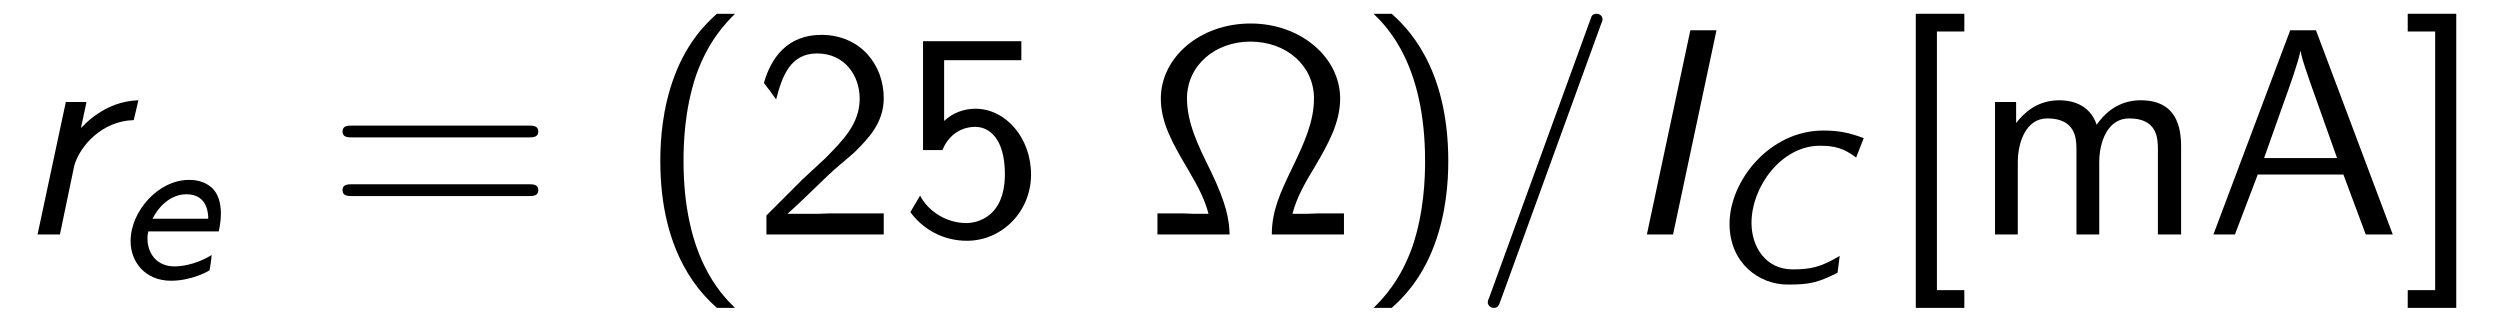
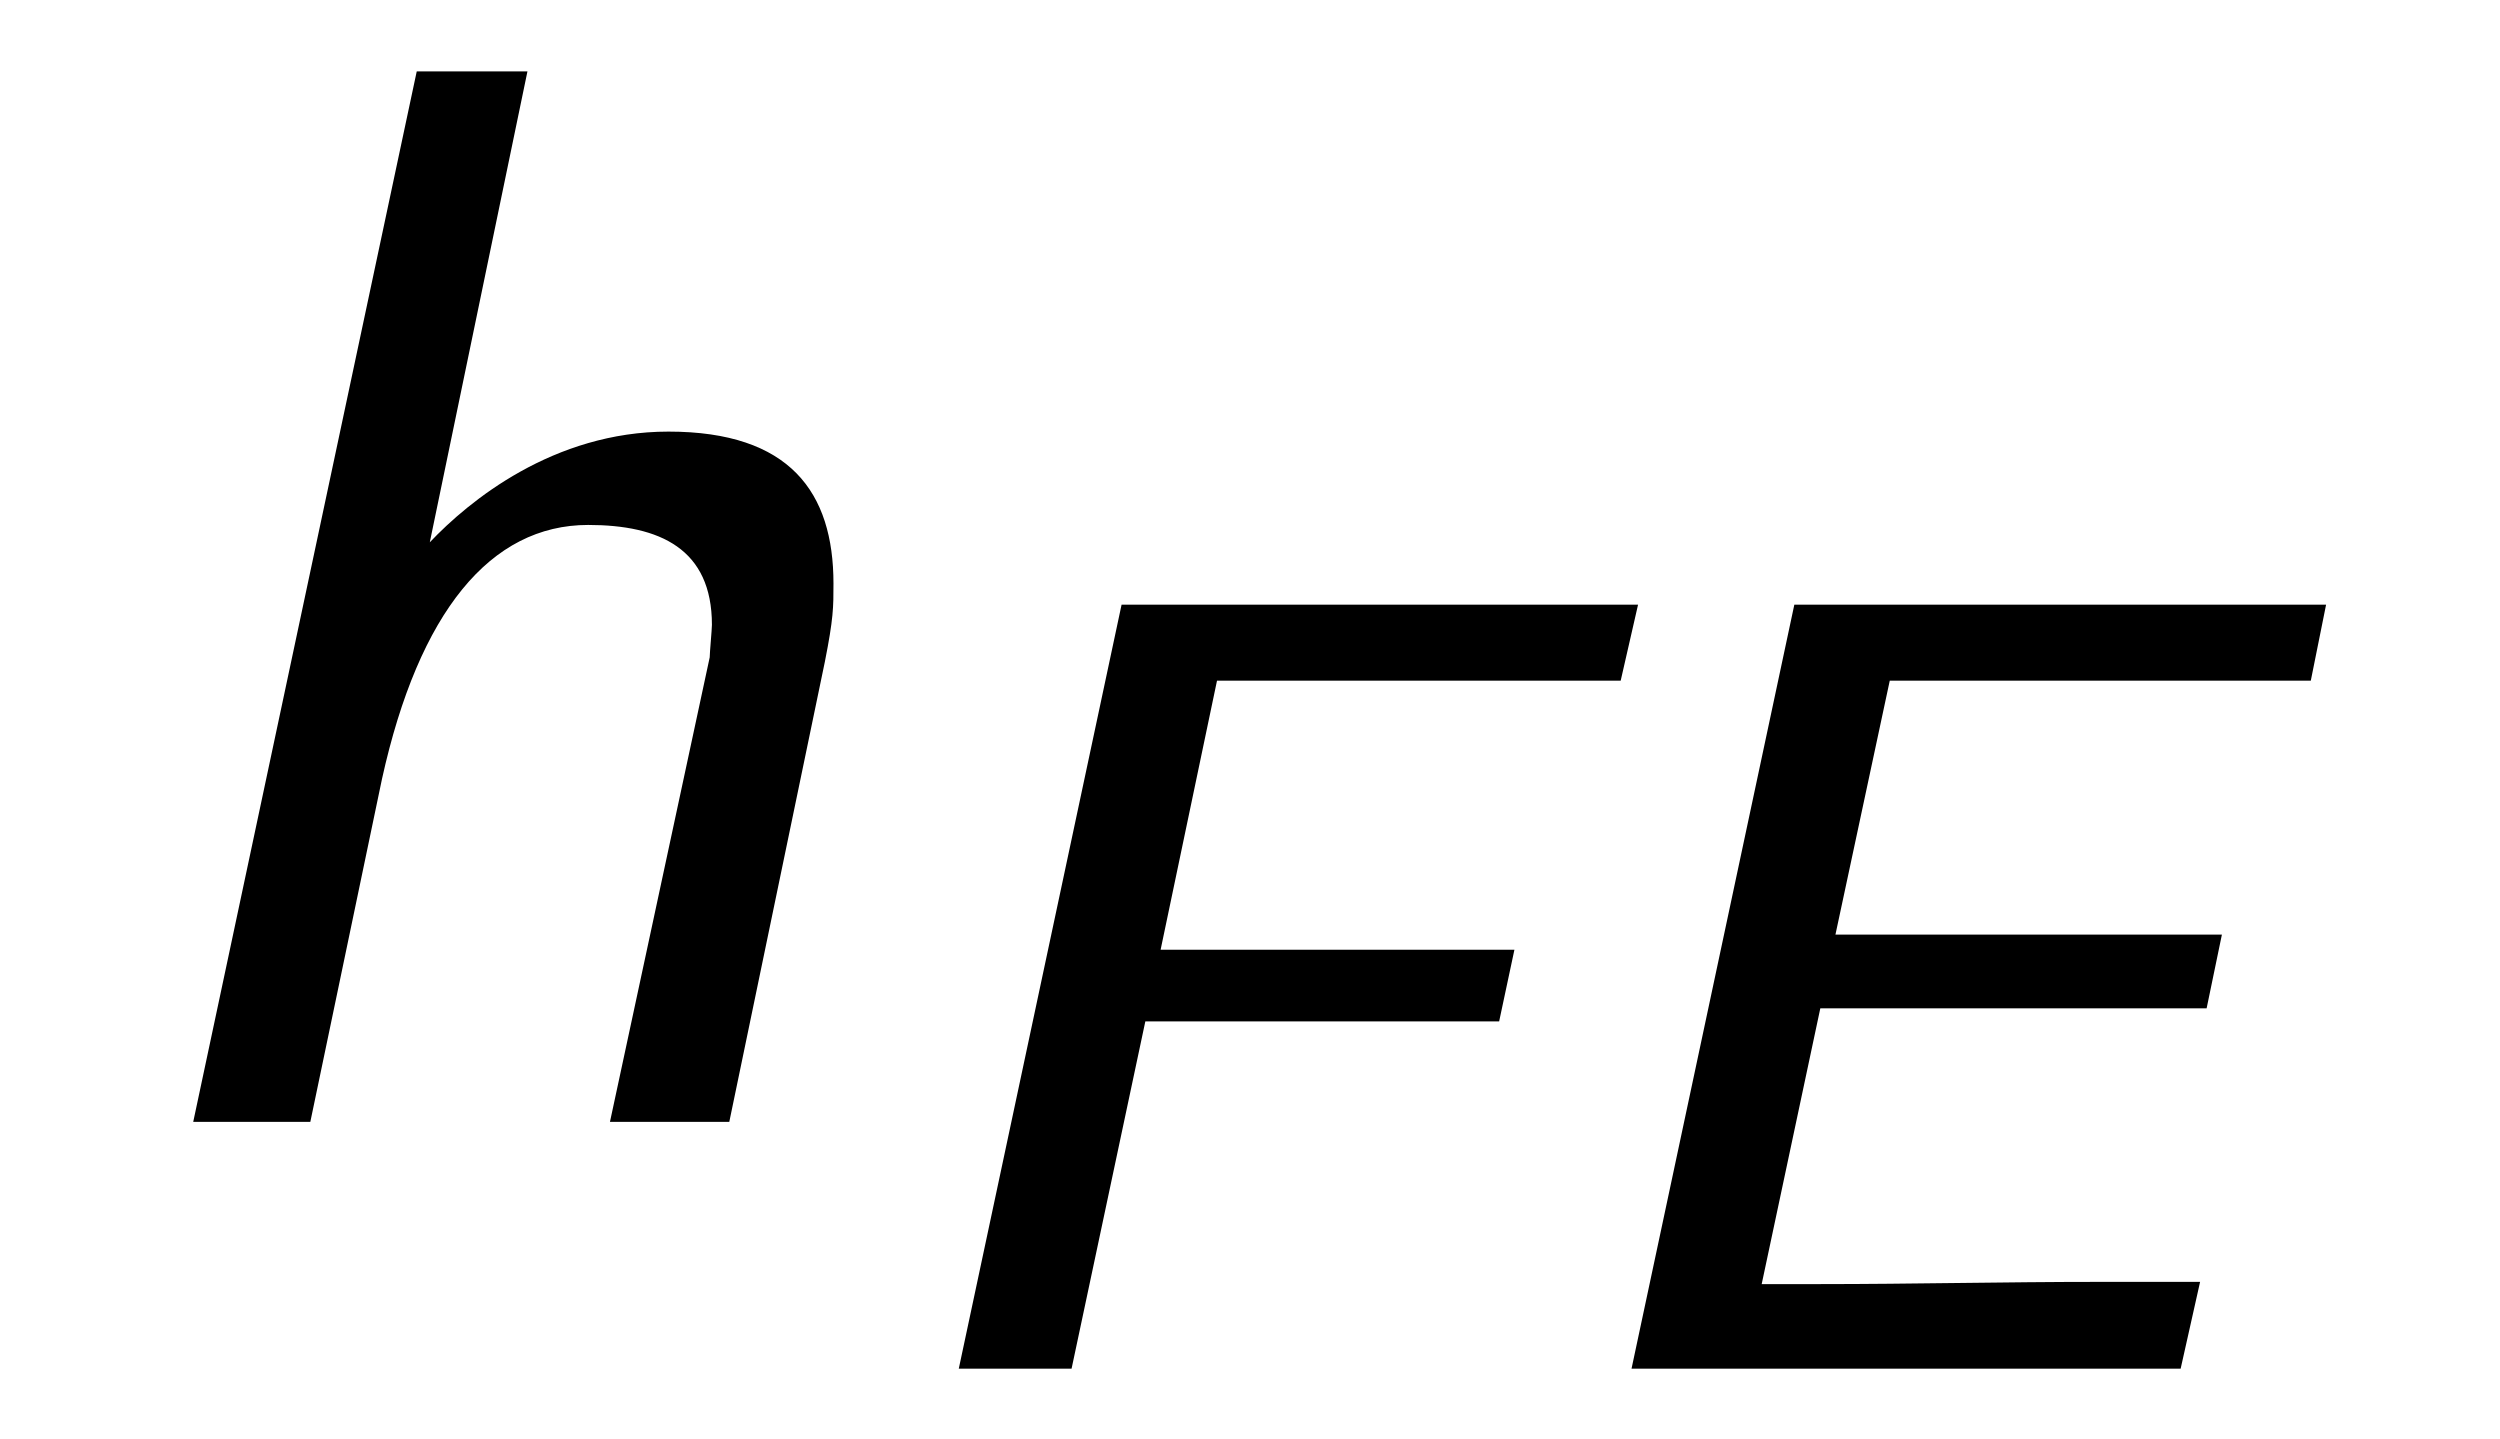
- <svg xmlns="http://www.w3.org/2000/svg" xmlns:xlink="http://www.w3.org/1999/xlink" viewBox="0 0 92.575 11.909">
+ <svg xmlns="http://www.w3.org/2000/svg" xmlns:xlink="http://www.w3.org/1999/xlink" viewBox="0 0 17.997 10.353">
  <defs>
    <g>
      <g id="glyph-0-0">
-         <path d="M 4.625 -4.969 C 3.344 -4.938 2.531 -3.969 2.516 -3.953 L 2.5 -3.953 L 2.703 -4.906 L 1.938 -4.906 L 0.891 0 L 1.719 0 C 2 -1.344 2.219 -2.391 2.25 -2.547 C 2.453 -3.266 3.266 -4.203 4.453 -4.234 Z M 4.625 -4.969 " />
-       </g>
-       <g id="glyph-0-1">
-         <path d="M 3.609 -7.562 L 2.641 -7.562 L 1.031 0 L 2 0 Z M 3.609 -7.562 " />
+         <path d="M 5.438 -3.312 C 5.5 -3.625 5.5 -3.703 5.5 -3.875 C 5.5 -4.531 5.188 -4.969 4.312 -4.969 C 3.484 -4.969 2.875 -4.469 2.594 -4.172 L 3.297 -7.562 L 2.5 -7.562 L 0.891 0 L 1.734 0 L 2.25 -2.469 C 2.516 -3.672 3.031 -4.297 3.734 -4.297 C 4.25 -4.297 4.625 -4.125 4.625 -3.578 C 4.625 -3.547 4.609 -3.375 4.609 -3.344 L 3.891 0 L 4.75 0 Z M 5.438 -3.312 " />
      </g>
      <g id="glyph-1-0">
-         <path d="M 3.875 -1.75 C 3.938 -2.047 3.953 -2.281 3.953 -2.406 C 3.953 -2.859 3.828 -3.141 3.656 -3.328 C 3.375 -3.609 3.031 -3.656 2.766 -3.656 C 1.641 -3.656 0.609 -2.5 0.609 -1.391 C 0.609 -0.625 1.141 0.078 2.109 0.078 C 2.859 0.078 3.516 -0.281 3.531 -0.312 C 3.547 -0.359 3.609 -0.781 3.609 -0.875 C 3.188 -0.609 2.656 -0.453 2.234 -0.453 C 1.562 -0.453 1.234 -0.953 1.234 -1.484 C 1.234 -1.594 1.234 -1.609 1.266 -1.75 Z M 1.422 -2.219 C 1.781 -2.922 2.312 -3.125 2.672 -3.125 C 3.484 -3.125 3.484 -2.359 3.484 -2.219 Z M 1.422 -2.219 " />
+         <path d="M 2.109 -2.5 L 4.656 -2.5 L 4.766 -3.016 L 2.219 -3.016 L 2.625 -4.953 L 3.734 -4.953 C 3.828 -4.953 3.922 -4.953 4.031 -4.953 L 5.531 -4.953 L 5.656 -5.5 L 1.938 -5.5 L 0.766 0 L 1.578 0 Z M 2.109 -2.5 " />
      </g>
      <g id="glyph-1-1">
-         <path d="M 6.031 -5.344 C 5.484 -5.547 5.109 -5.625 4.531 -5.625 C 2.547 -5.625 1.062 -3.766 1.062 -2.172 C 1.062 -0.703 2.172 0.078 3.203 0.078 C 4.031 0.078 4.312 0.016 5.062 -0.359 L 5.141 -0.984 C 4.438 -0.562 4.062 -0.484 3.391 -0.484 C 2.422 -0.484 1.875 -1.297 1.875 -2.203 C 1.875 -3.547 2.984 -5.062 4.406 -5.062 C 4.953 -5.062 5.297 -4.969 5.75 -4.625 Z M 6.031 -5.344 " />
-       </g>
-       <g id="glyph-2-0">
-         <path d="M 7.5 -3.594 C 7.656 -3.594 7.859 -3.594 7.859 -3.812 C 7.859 -4.031 7.656 -4.031 7.5 -4.031 L 0.969 -4.031 C 0.812 -4.031 0.609 -4.031 0.609 -3.812 C 0.609 -3.594 0.812 -3.594 0.984 -3.594 Z M 7.5 -1.422 C 7.656 -1.422 7.859 -1.422 7.859 -1.641 C 7.859 -1.859 7.656 -1.859 7.5 -1.859 L 0.984 -1.859 C 0.812 -1.859 0.609 -1.859 0.609 -1.641 C 0.609 -1.422 0.812 -1.422 0.969 -1.422 Z M 7.5 -1.422 " />
-       </g>
-       <g id="glyph-2-1">
-         <path d="M 2.953 -8.172 C 2.609 -7.859 1.875 -7.188 1.375 -5.844 C 0.938 -4.672 0.859 -3.516 0.859 -2.719 C 0.859 0.797 2.438 2.25 2.953 2.719 L 3.625 2.719 C 3.094 2.203 1.719 0.797 1.719 -2.719 C 1.719 -3.344 1.75 -4.609 2.188 -5.906 C 2.641 -7.172 3.266 -7.812 3.625 -8.172 Z M 2.953 -8.172 " />
-       </g>
-       <g id="glyph-2-2">
-         <path d="M 1.891 -2.047 L 0.547 -0.703 L 0.547 0 L 4.891 0 L 4.891 -0.781 L 2.906 -0.781 C 2.781 -0.781 2.656 -0.766 2.516 -0.766 L 1.328 -0.766 C 1.672 -1.062 2.516 -1.891 2.844 -2.203 C 3.047 -2.406 3.609 -2.859 3.812 -3.047 C 4.312 -3.547 4.891 -4.125 4.891 -5.047 C 4.891 -6.297 4.016 -7.391 2.578 -7.391 C 1.328 -7.391 0.719 -6.547 0.453 -5.609 C 0.594 -5.422 0.641 -5.359 0.672 -5.328 C 0.688 -5.297 0.797 -5.156 0.906 -5 C 1.125 -5.844 1.422 -6.703 2.422 -6.703 C 3.453 -6.703 4 -5.875 4 -5.031 C 4 -4.094 3.375 -3.484 2.734 -2.828 Z M 1.891 -2.047 " />
-       </g>
-       <g id="glyph-2-3">
-         <path d="M 1.672 -6.453 L 4.531 -6.453 L 4.531 -7.156 L 0.891 -7.156 L 0.891 -3.125 L 1.609 -3.125 C 1.781 -3.562 2.188 -3.984 2.828 -3.984 C 3.344 -3.984 3.922 -3.547 3.922 -2.234 C 3.922 -0.422 2.594 -0.422 2.5 -0.422 C 1.766 -0.422 1.094 -0.844 0.781 -1.438 L 0.422 -0.828 C 0.875 -0.203 1.625 0.234 2.516 0.234 C 3.812 0.234 4.891 -0.844 4.891 -2.219 C 4.891 -3.578 3.953 -4.656 2.828 -4.656 C 2.406 -4.656 1.984 -4.5 1.672 -4.203 Z M 1.672 -6.453 " />
-       </g>
-       <g id="glyph-2-4">
-         <path d="M 7.391 -0.781 L 6.453 -0.781 C 6.328 -0.781 6.188 -0.766 6.062 -0.766 L 5.484 -0.766 C 5.641 -1.375 5.938 -1.891 6.344 -2.562 C 6.781 -3.312 7.25 -4.125 7.25 -5.031 C 7.25 -6.562 5.781 -7.812 3.938 -7.812 C 2.047 -7.812 0.609 -6.547 0.609 -5.031 C 0.609 -4.125 1.062 -3.344 1.625 -2.391 C 2.031 -1.703 2.25 -1.25 2.375 -0.766 L 1.797 -0.766 C 1.672 -0.766 1.531 -0.781 1.406 -0.781 L 0.484 -0.781 L 0.484 0 L 3.156 0 C 3.141 -0.547 3.047 -1.125 2.453 -2.359 C 2.016 -3.234 1.578 -4.125 1.578 -5.031 C 1.578 -6.266 2.625 -7.141 3.922 -7.141 C 5.266 -7.141 6.281 -6.25 6.281 -5.031 C 6.281 -4.172 5.906 -3.359 5.484 -2.484 C 5.031 -1.547 4.719 -0.875 4.719 0 L 7.391 0 Z M 7.391 -0.781 " />
-       </g>
-       <g id="glyph-2-5">
-         <path d="M 1.281 2.719 C 1.625 2.406 2.359 1.734 2.859 0.391 C 3.297 -0.781 3.375 -1.938 3.375 -2.719 C 3.375 -6.25 1.797 -7.703 1.281 -8.172 L 0.609 -8.172 C 1.141 -7.656 2.516 -6.25 2.516 -2.719 C 2.516 -2.109 2.484 -0.844 2.047 0.453 C 1.594 1.719 0.969 2.359 0.609 2.719 Z M 1.281 2.719 " />
-       </g>
-       <g id="glyph-2-6">
-         <path d="M 2.906 2.719 L 2.906 2.062 L 1.891 2.062 L 1.891 -7.516 L 2.906 -7.516 L 2.906 -8.172 L 1.109 -8.172 L 1.109 2.719 Z M 2.906 2.719 " />
-       </g>
-       <g id="glyph-2-7">
-         <path d="M 7.781 -3.25 C 7.781 -3.984 7.609 -4.969 6.281 -4.969 C 5.625 -4.969 5.062 -4.656 4.656 -4.062 C 4.375 -4.891 3.609 -4.969 3.266 -4.969 C 2.469 -4.969 1.969 -4.516 1.672 -4.125 L 1.672 -4.906 L 0.891 -4.906 L 0.891 0 L 1.734 0 L 1.734 -2.672 C 1.734 -3.406 2.031 -4.297 2.828 -4.297 C 3.844 -4.297 3.906 -3.594 3.906 -3.172 L 3.906 0 L 4.75 0 L 4.75 -2.672 C 4.75 -3.406 5.047 -4.297 5.859 -4.297 C 6.875 -4.297 6.922 -3.594 6.922 -3.172 L 6.922 0 L 7.781 0 Z M 7.781 -3.25 " />
-       </g>
-       <g id="glyph-2-8">
-         <path d="M 4.109 -7.562 L 3.156 -7.562 L 0.312 0 L 1.109 0 L 1.953 -2.219 L 5.125 -2.219 L 5.953 0 L 6.953 0 Z M 4.891 -2.828 L 2.188 -2.828 L 2.891 -4.812 C 3.125 -5.453 3.453 -6.375 3.531 -6.781 L 3.547 -6.781 C 3.562 -6.625 3.641 -6.359 3.891 -5.641 Z M 4.891 -2.828 " />
-       </g>
-       <g id="glyph-2-9">
-         <path d="M 2.031 -8.172 L 0.234 -8.172 L 0.234 -7.516 L 1.25 -7.516 L 1.25 2.062 L 0.234 2.062 L 0.234 2.719 L 2.031 2.719 Z M 2.031 -8.172 " />
-       </g>
-       <g id="glyph-3-0">
-         <path d="M 4.781 -7.766 C 4.844 -7.906 4.844 -7.953 4.844 -7.969 C 4.844 -8.078 4.75 -8.172 4.625 -8.172 C 4.547 -8.172 4.469 -8.141 4.438 -8.078 L 0.656 2.312 C 0.594 2.453 0.594 2.5 0.594 2.516 C 0.594 2.625 0.703 2.719 0.812 2.719 C 0.953 2.719 1 2.656 1.062 2.469 Z M 4.781 -7.766 " />
+         <path d="M 2.125 -2.594 L 4.906 -2.594 L 5.016 -3.125 L 2.234 -3.125 L 2.625 -4.953 L 3.797 -4.953 C 3.891 -4.953 3.984 -4.953 4.078 -4.953 L 5.656 -4.953 L 5.766 -5.5 L 1.938 -5.5 L 0.766 0 L 4.719 0 L 4.859 -0.625 L 4.125 -0.625 C 3.453 -0.625 2.781 -0.609 2.125 -0.609 L 1.703 -0.609 Z M 2.125 -2.594 " />
      </g>
    </g>
-     <clipPath id="clip-0">
-       <path clip-rule="nonzero" d="M 24 0 L 39 0 L 39 11.91 L 24 11.91 Z M 24 0 " />
-     </clipPath>
-     <clipPath id="clip-1">
-       <path clip-rule="nonzero" d="M 42 0 L 54 0 L 54 11.91 L 42 11.91 Z M 42 0 " />
-     </clipPath>
-     <clipPath id="clip-2">
-       <path clip-rule="nonzero" d="M 55 0 L 60 0 L 60 11.91 L 55 11.91 Z M 55 0 " />
-     </clipPath>
-     <clipPath id="clip-3">
-       <path clip-rule="nonzero" d="M 70 0 L 91 0 L 91 11.91 L 70 11.91 Z M 70 0 " />
-     </clipPath>
  </defs>
  <g fill="rgb(0%, 0%, 0%)" fill-opacity="1">
-     <use xlink:href="#glyph-0-0" x="0.5" y="8.682" />
+     <use xlink:href="#glyph-0-0" x="0.5" y="8.076" />
  </g>
  <g fill="rgb(0%, 0%, 0%)" fill-opacity="1">
-     <use xlink:href="#glyph-1-0" x="4.227" y="10.318" />
-   </g>
-   <g fill="rgb(0%, 0%, 0%)" fill-opacity="1">
-     <use xlink:href="#glyph-2-0" x="12.074" y="8.682" />
-   </g>
-   <g clip-path="url(#clip-0)">
-     <g fill="rgb(0%, 0%, 0%)" fill-opacity="1">
-       <use xlink:href="#glyph-2-1" x="23.592" y="8.682" />
-       <use xlink:href="#glyph-2-2" x="27.834" y="8.682" />
-       <use xlink:href="#glyph-2-3" x="33.289" y="8.682" />
-     </g>
-   </g>
-   <g clip-path="url(#clip-1)">
-     <g fill="rgb(0%, 0%, 0%)" fill-opacity="1">
-       <use xlink:href="#glyph-2-4" x="42.376" y="8.682" />
-       <use xlink:href="#glyph-2-5" x="50.255" y="8.682" />
-     </g>
-   </g>
-   <g clip-path="url(#clip-2)">
-     <g fill="rgb(0%, 0%, 0%)" fill-opacity="1">
-       <use xlink:href="#glyph-3-0" x="54.498" y="8.682" />
-     </g>
-   </g>
-   <g fill="rgb(0%, 0%, 0%)" fill-opacity="1">
-     <use xlink:href="#glyph-0-1" x="59.953" y="8.682" />
-   </g>
-   <g fill="rgb(0%, 0%, 0%)" fill-opacity="1">
-     <use xlink:href="#glyph-1-1" x="62.983" y="10.459" />
-   </g>
-   <g clip-path="url(#clip-3)">
-     <g fill="rgb(0%, 0%, 0%)" fill-opacity="1">
-       <use xlink:href="#glyph-2-6" x="69.833" y="8.682" />
-       <use xlink:href="#glyph-2-7" x="72.985" y="8.682" />
-       <use xlink:href="#glyph-2-8" x="81.651" y="8.682" />
-       <use xlink:href="#glyph-2-9" x="88.924" y="8.682" />
-     </g>
+     <use xlink:href="#glyph-1-0" x="6.136" y="9.853" />
+     <use xlink:href="#glyph-1-1" x="10.979" y="9.853" />
  </g>
</svg>
